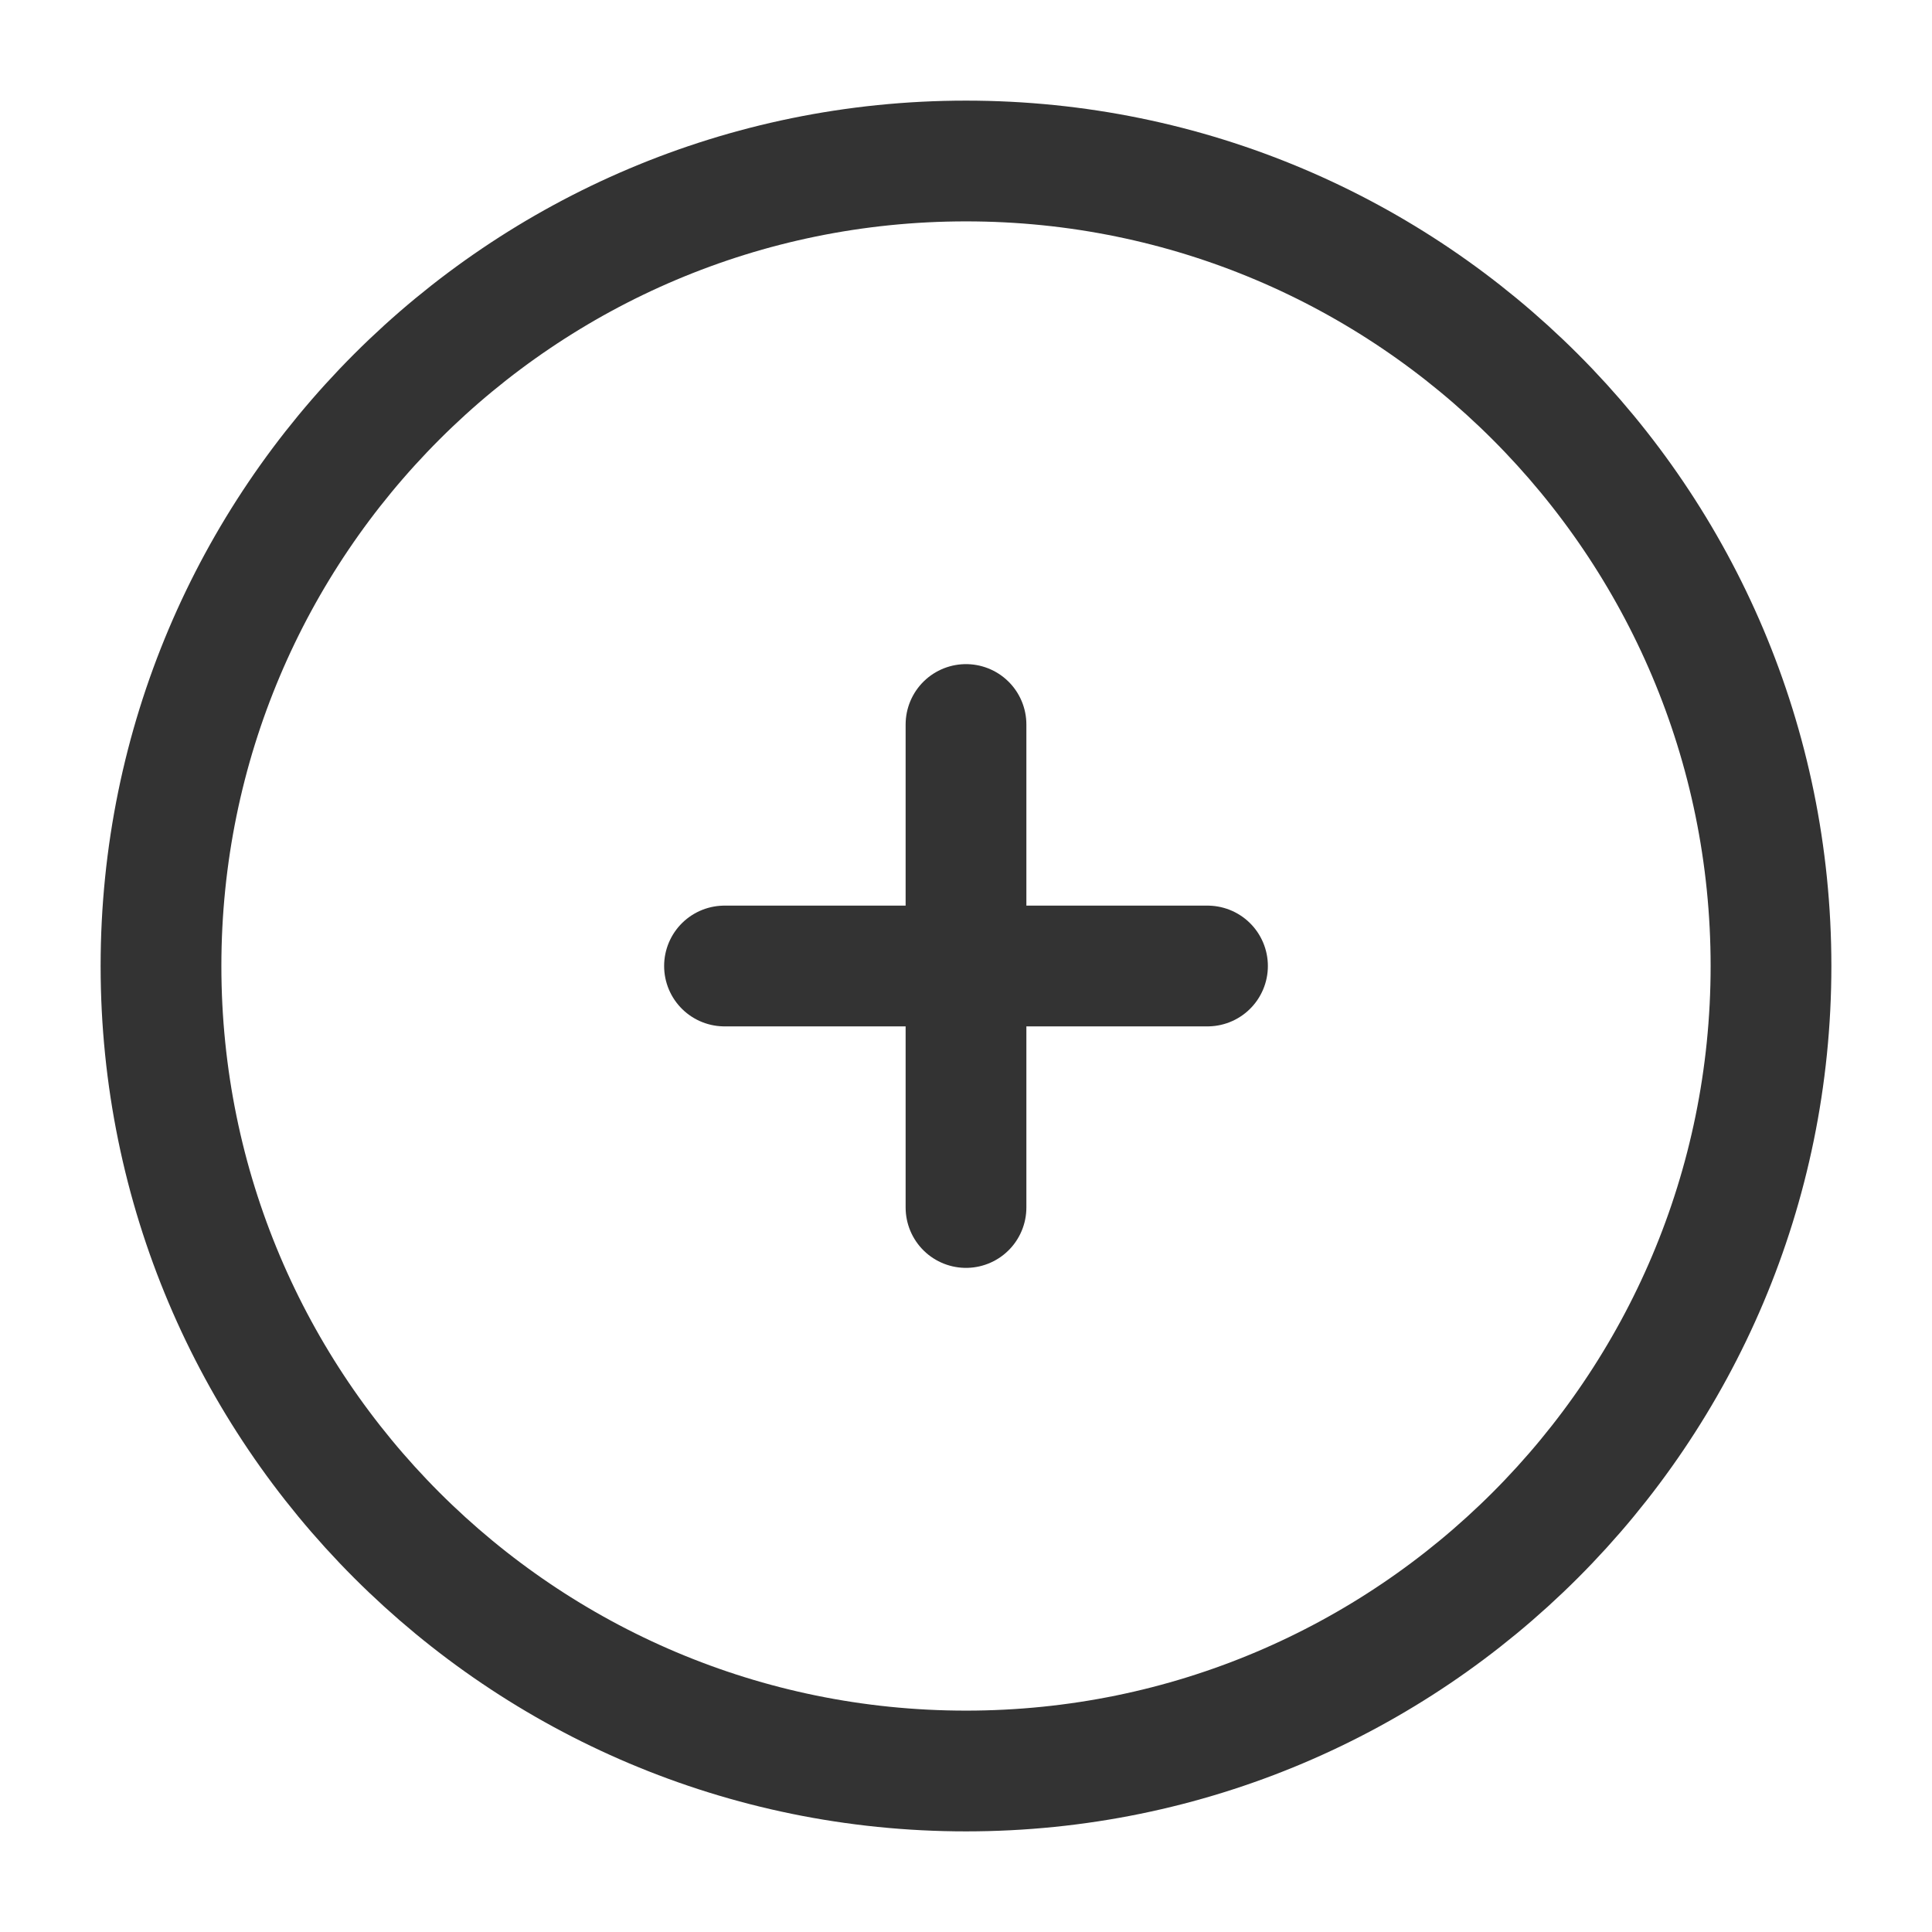
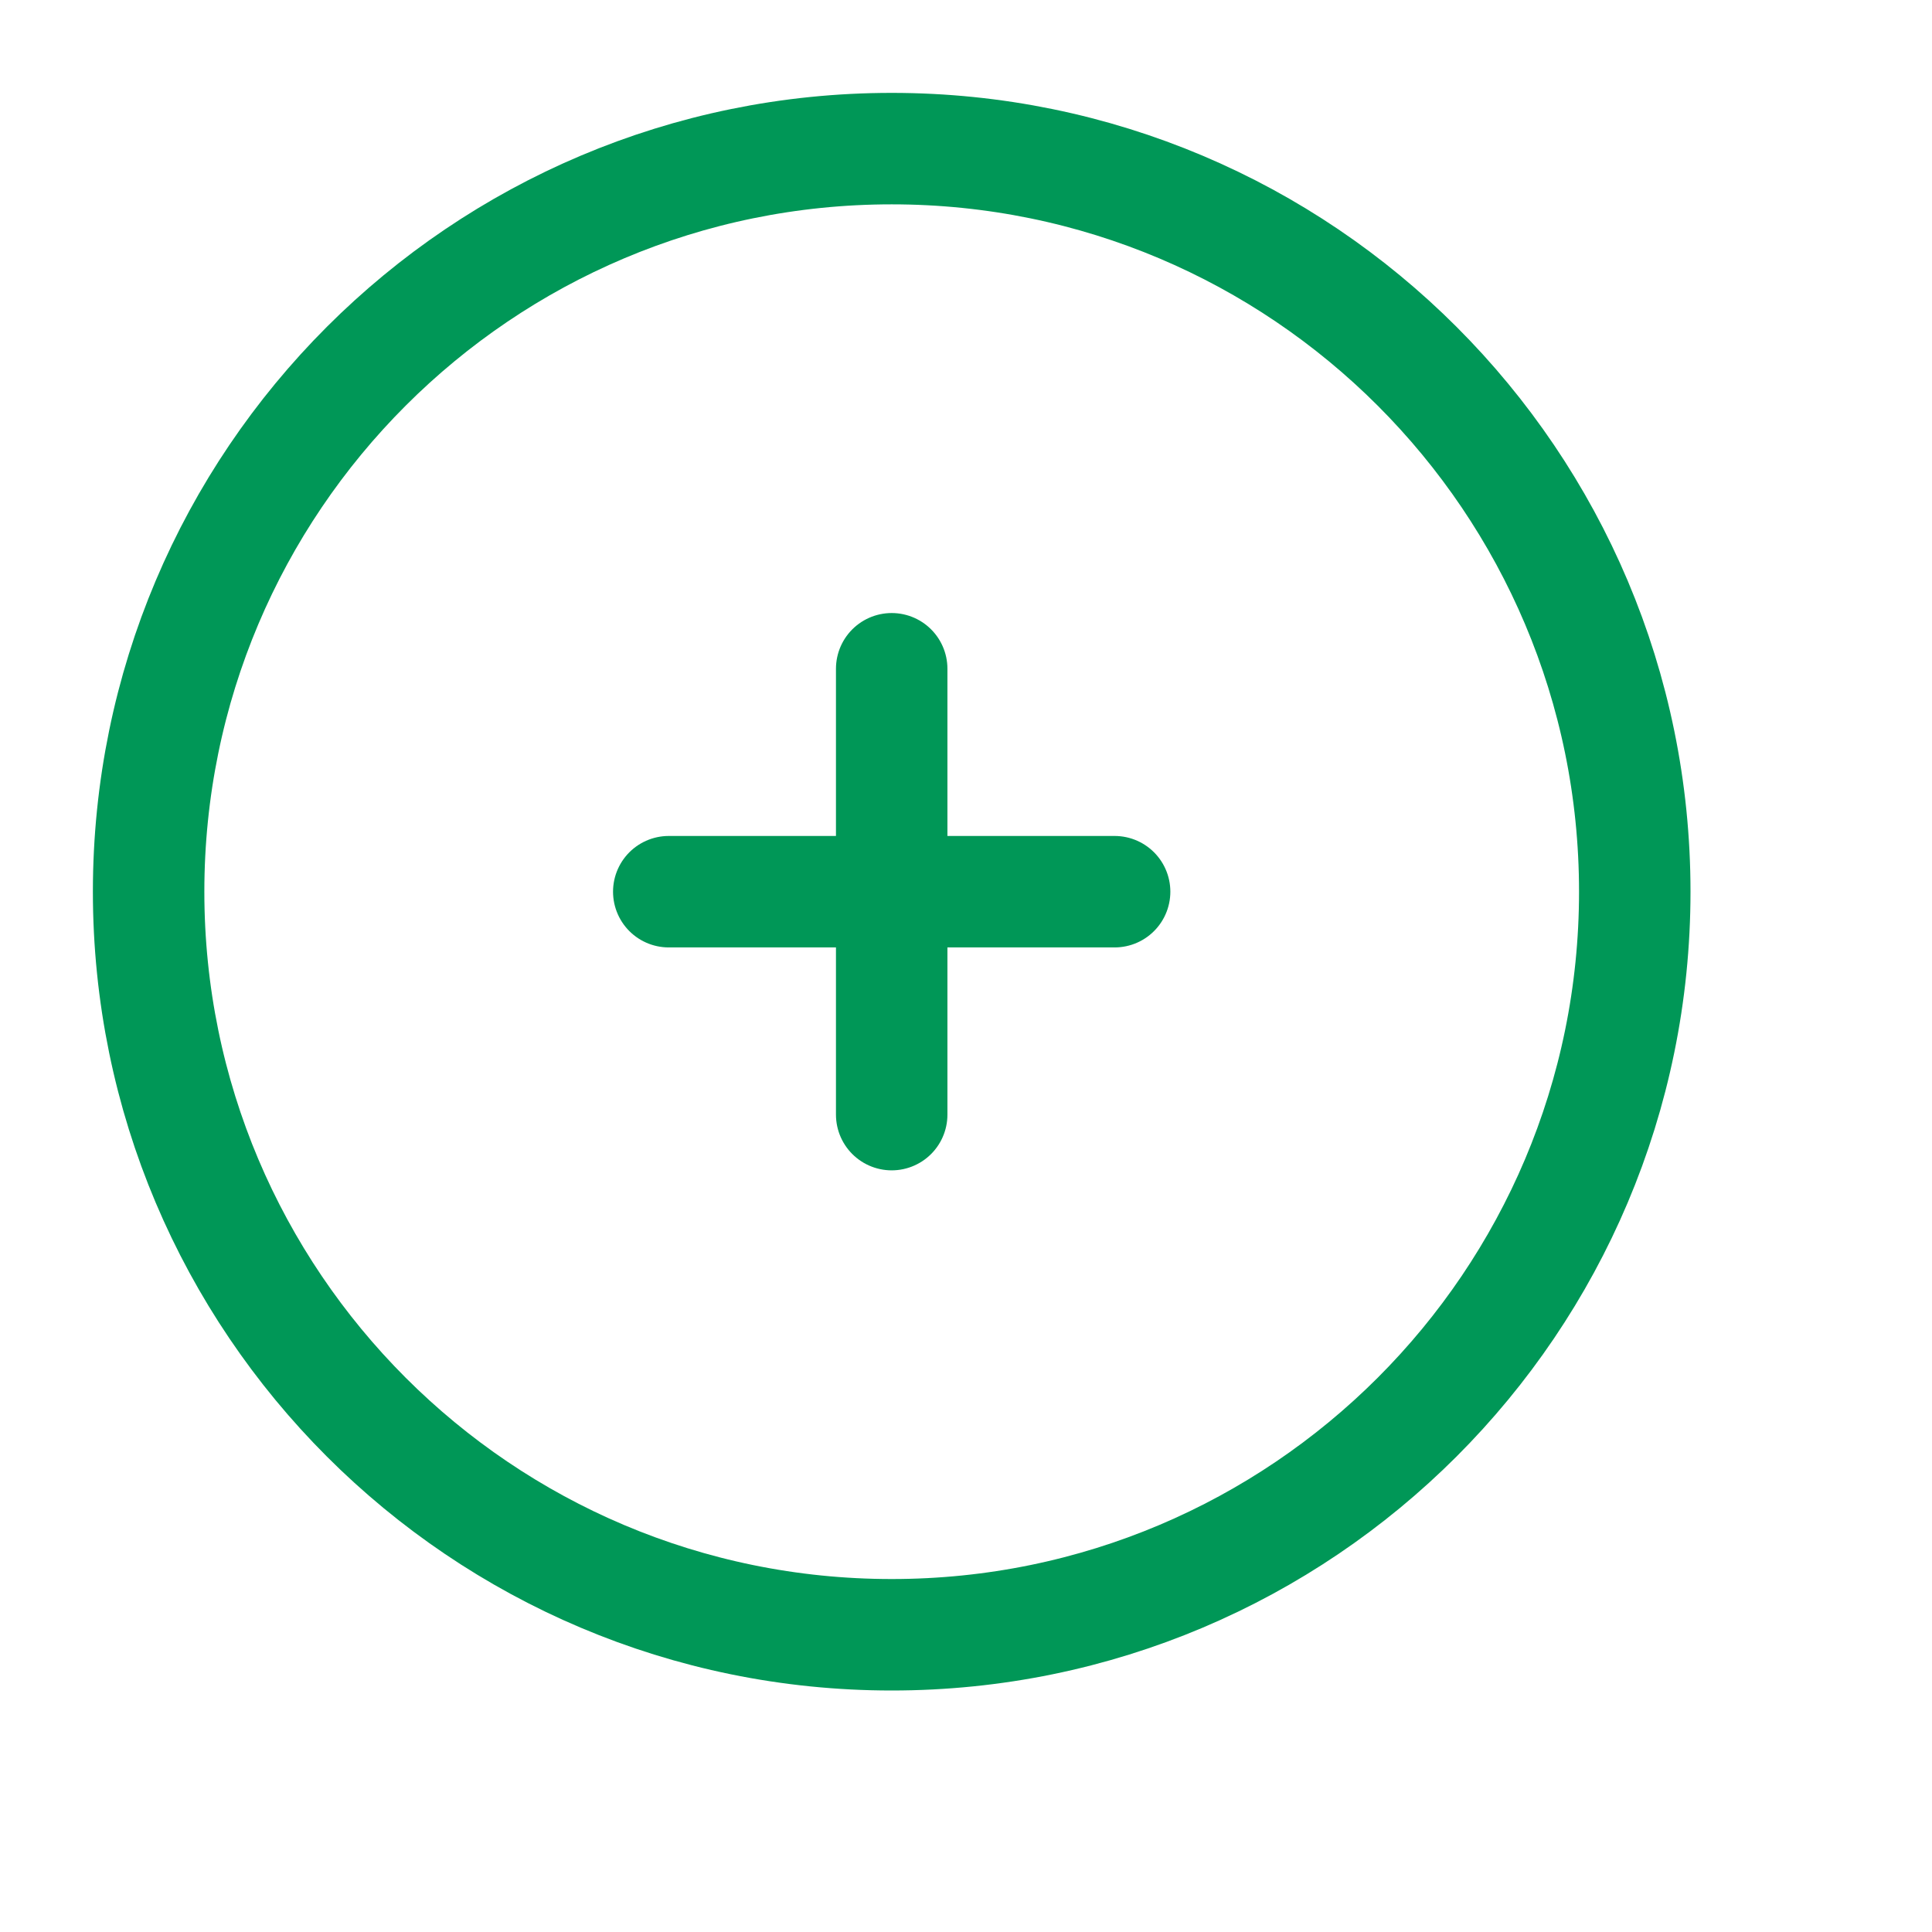
- <svg xmlns="http://www.w3.org/2000/svg" width="14px" height="14px" viewBox="0 0 24 24" fill="none">
-   <circle cx="12" cy="12" r="10" stroke="#333333" stroke-width="1.5" />
-   <path d="M15 12L12 12M12 12L9 12M12 12L12 9M12 12L12 15" stroke="#333333" stroke-width="1.5" stroke-linecap="round" />
+ <svg xmlns="http://www.w3.org/2000/svg" width="26px" height="26px" viewBox="0 0 26 26" fill="none">
+   <circle cx="12" cy="12" r="10" stroke="#009757" stroke-width="1.5" />
+   <path d="M15 12L12 12M12 12L9 12M12 12L12 9M12 12L12 15" stroke="#009757" stroke-width="1.5" stroke-linecap="round" />
</svg>
